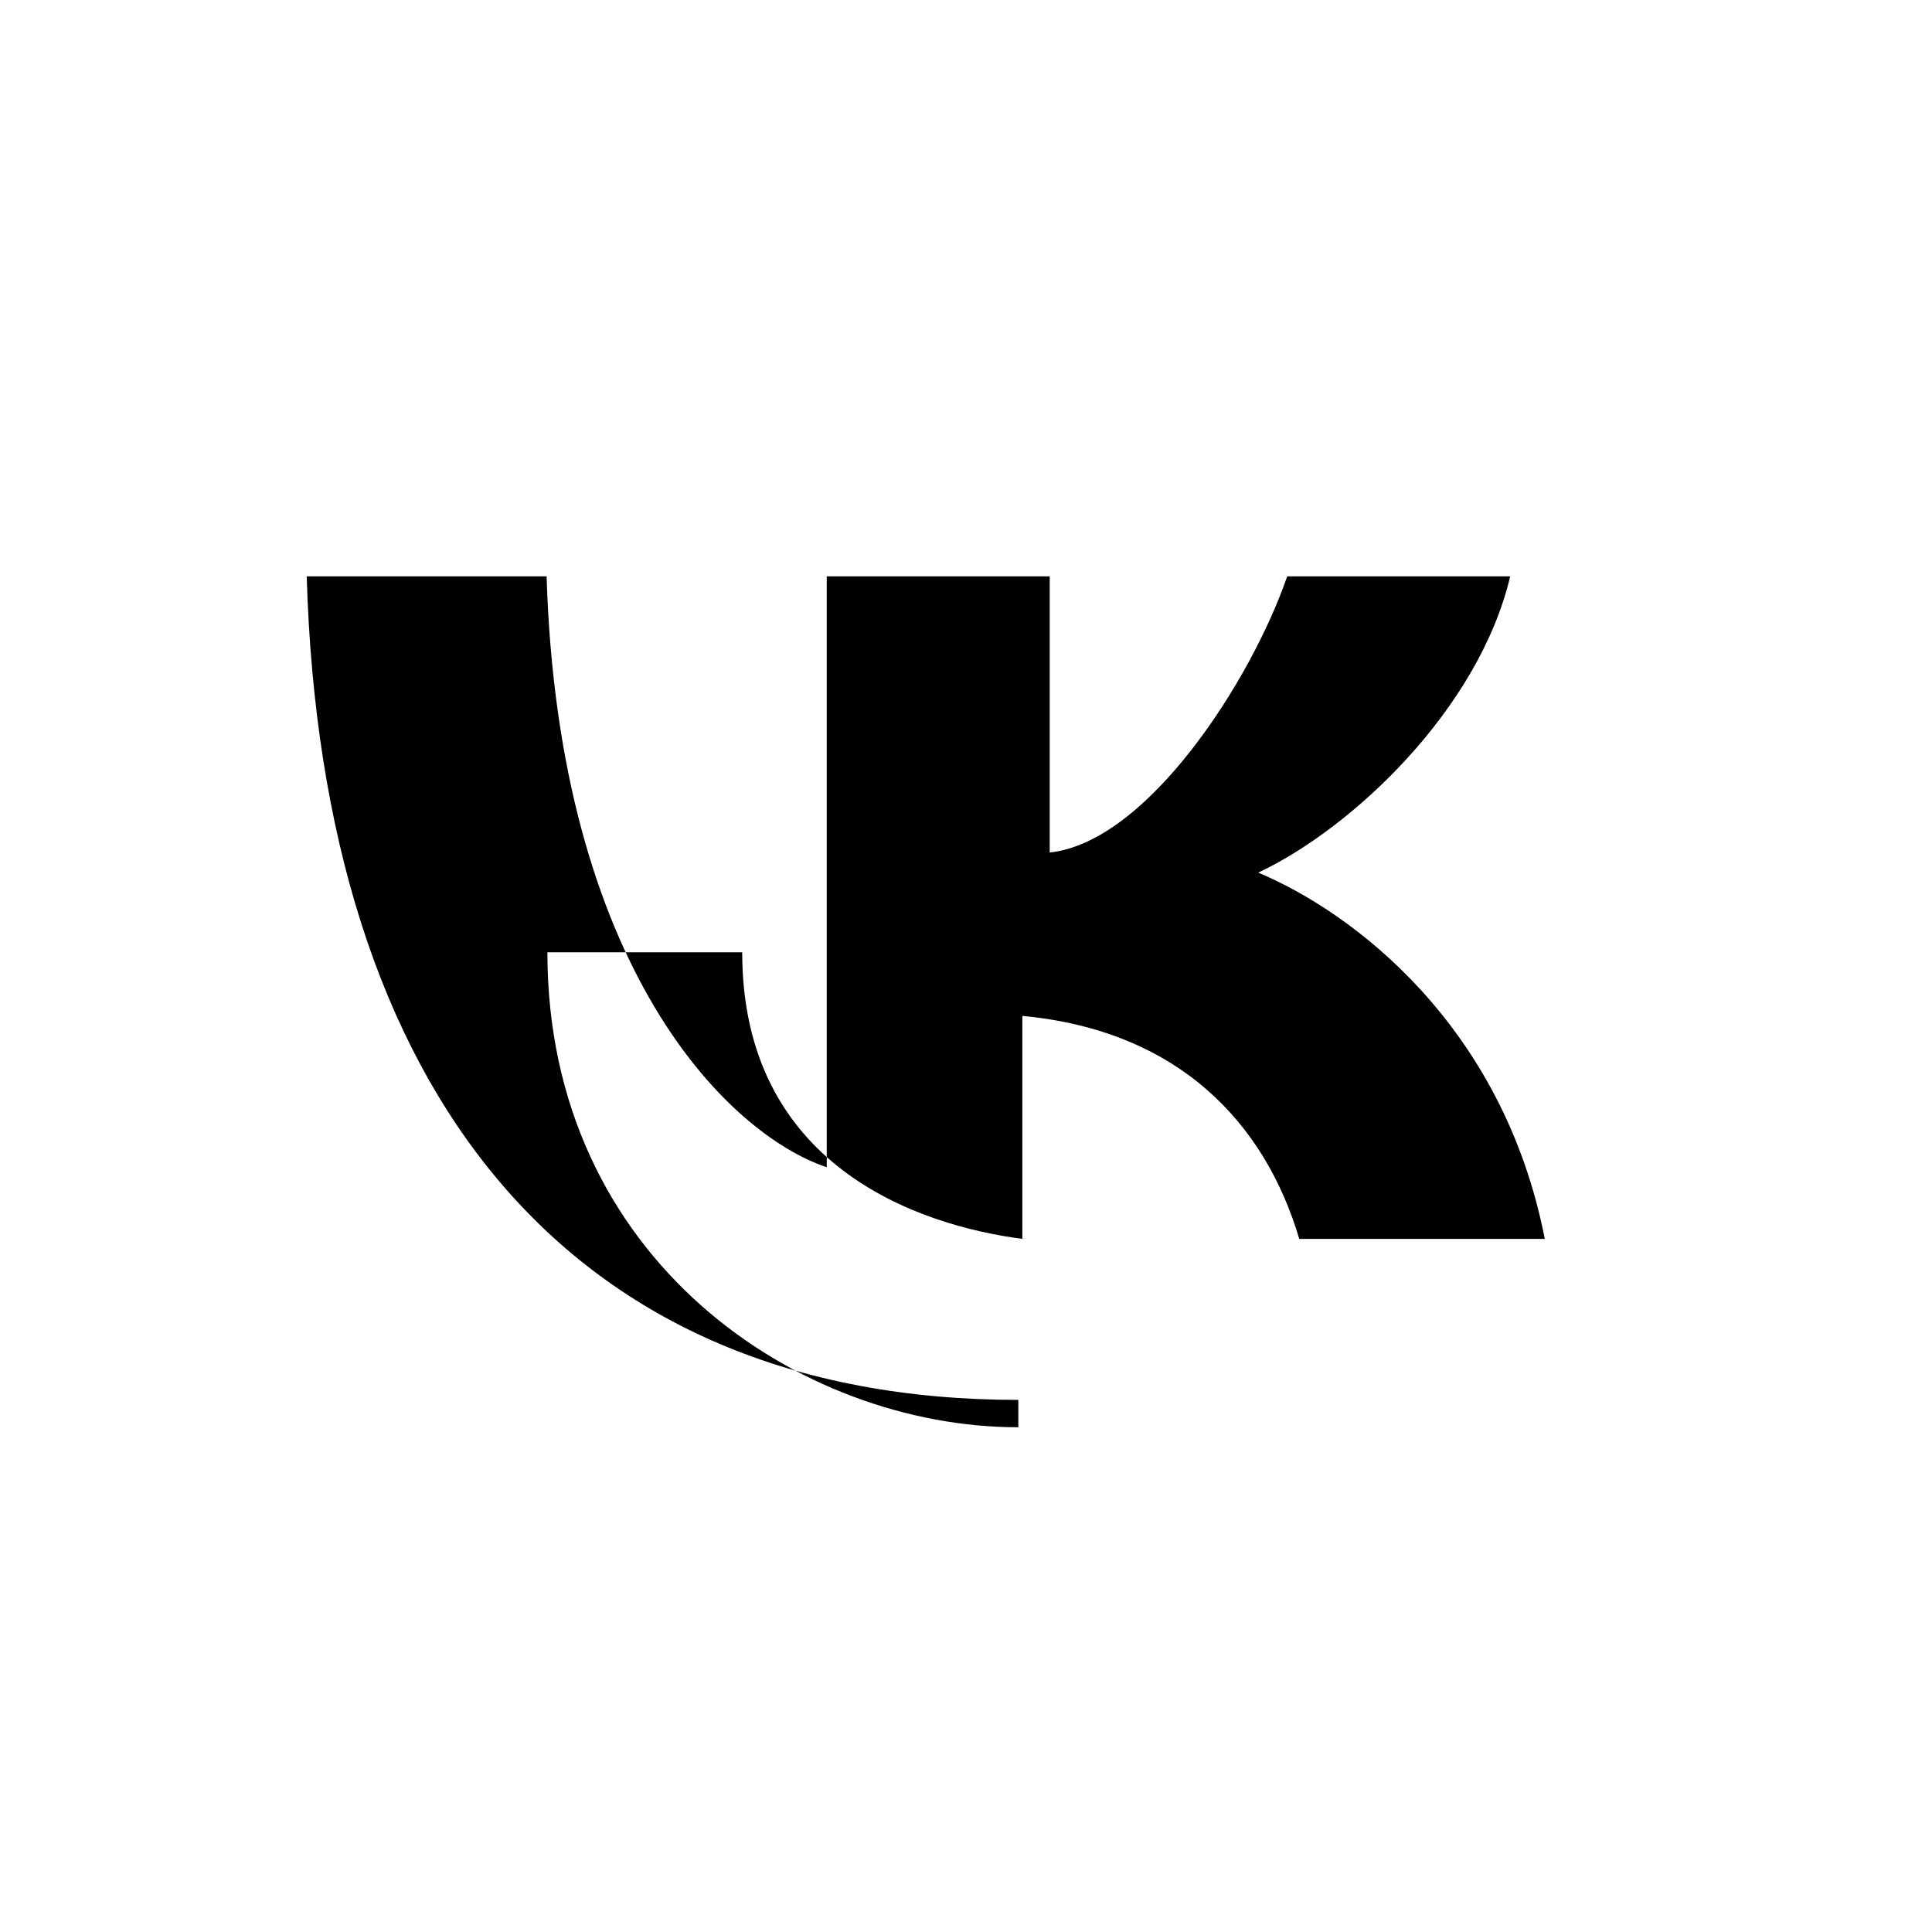
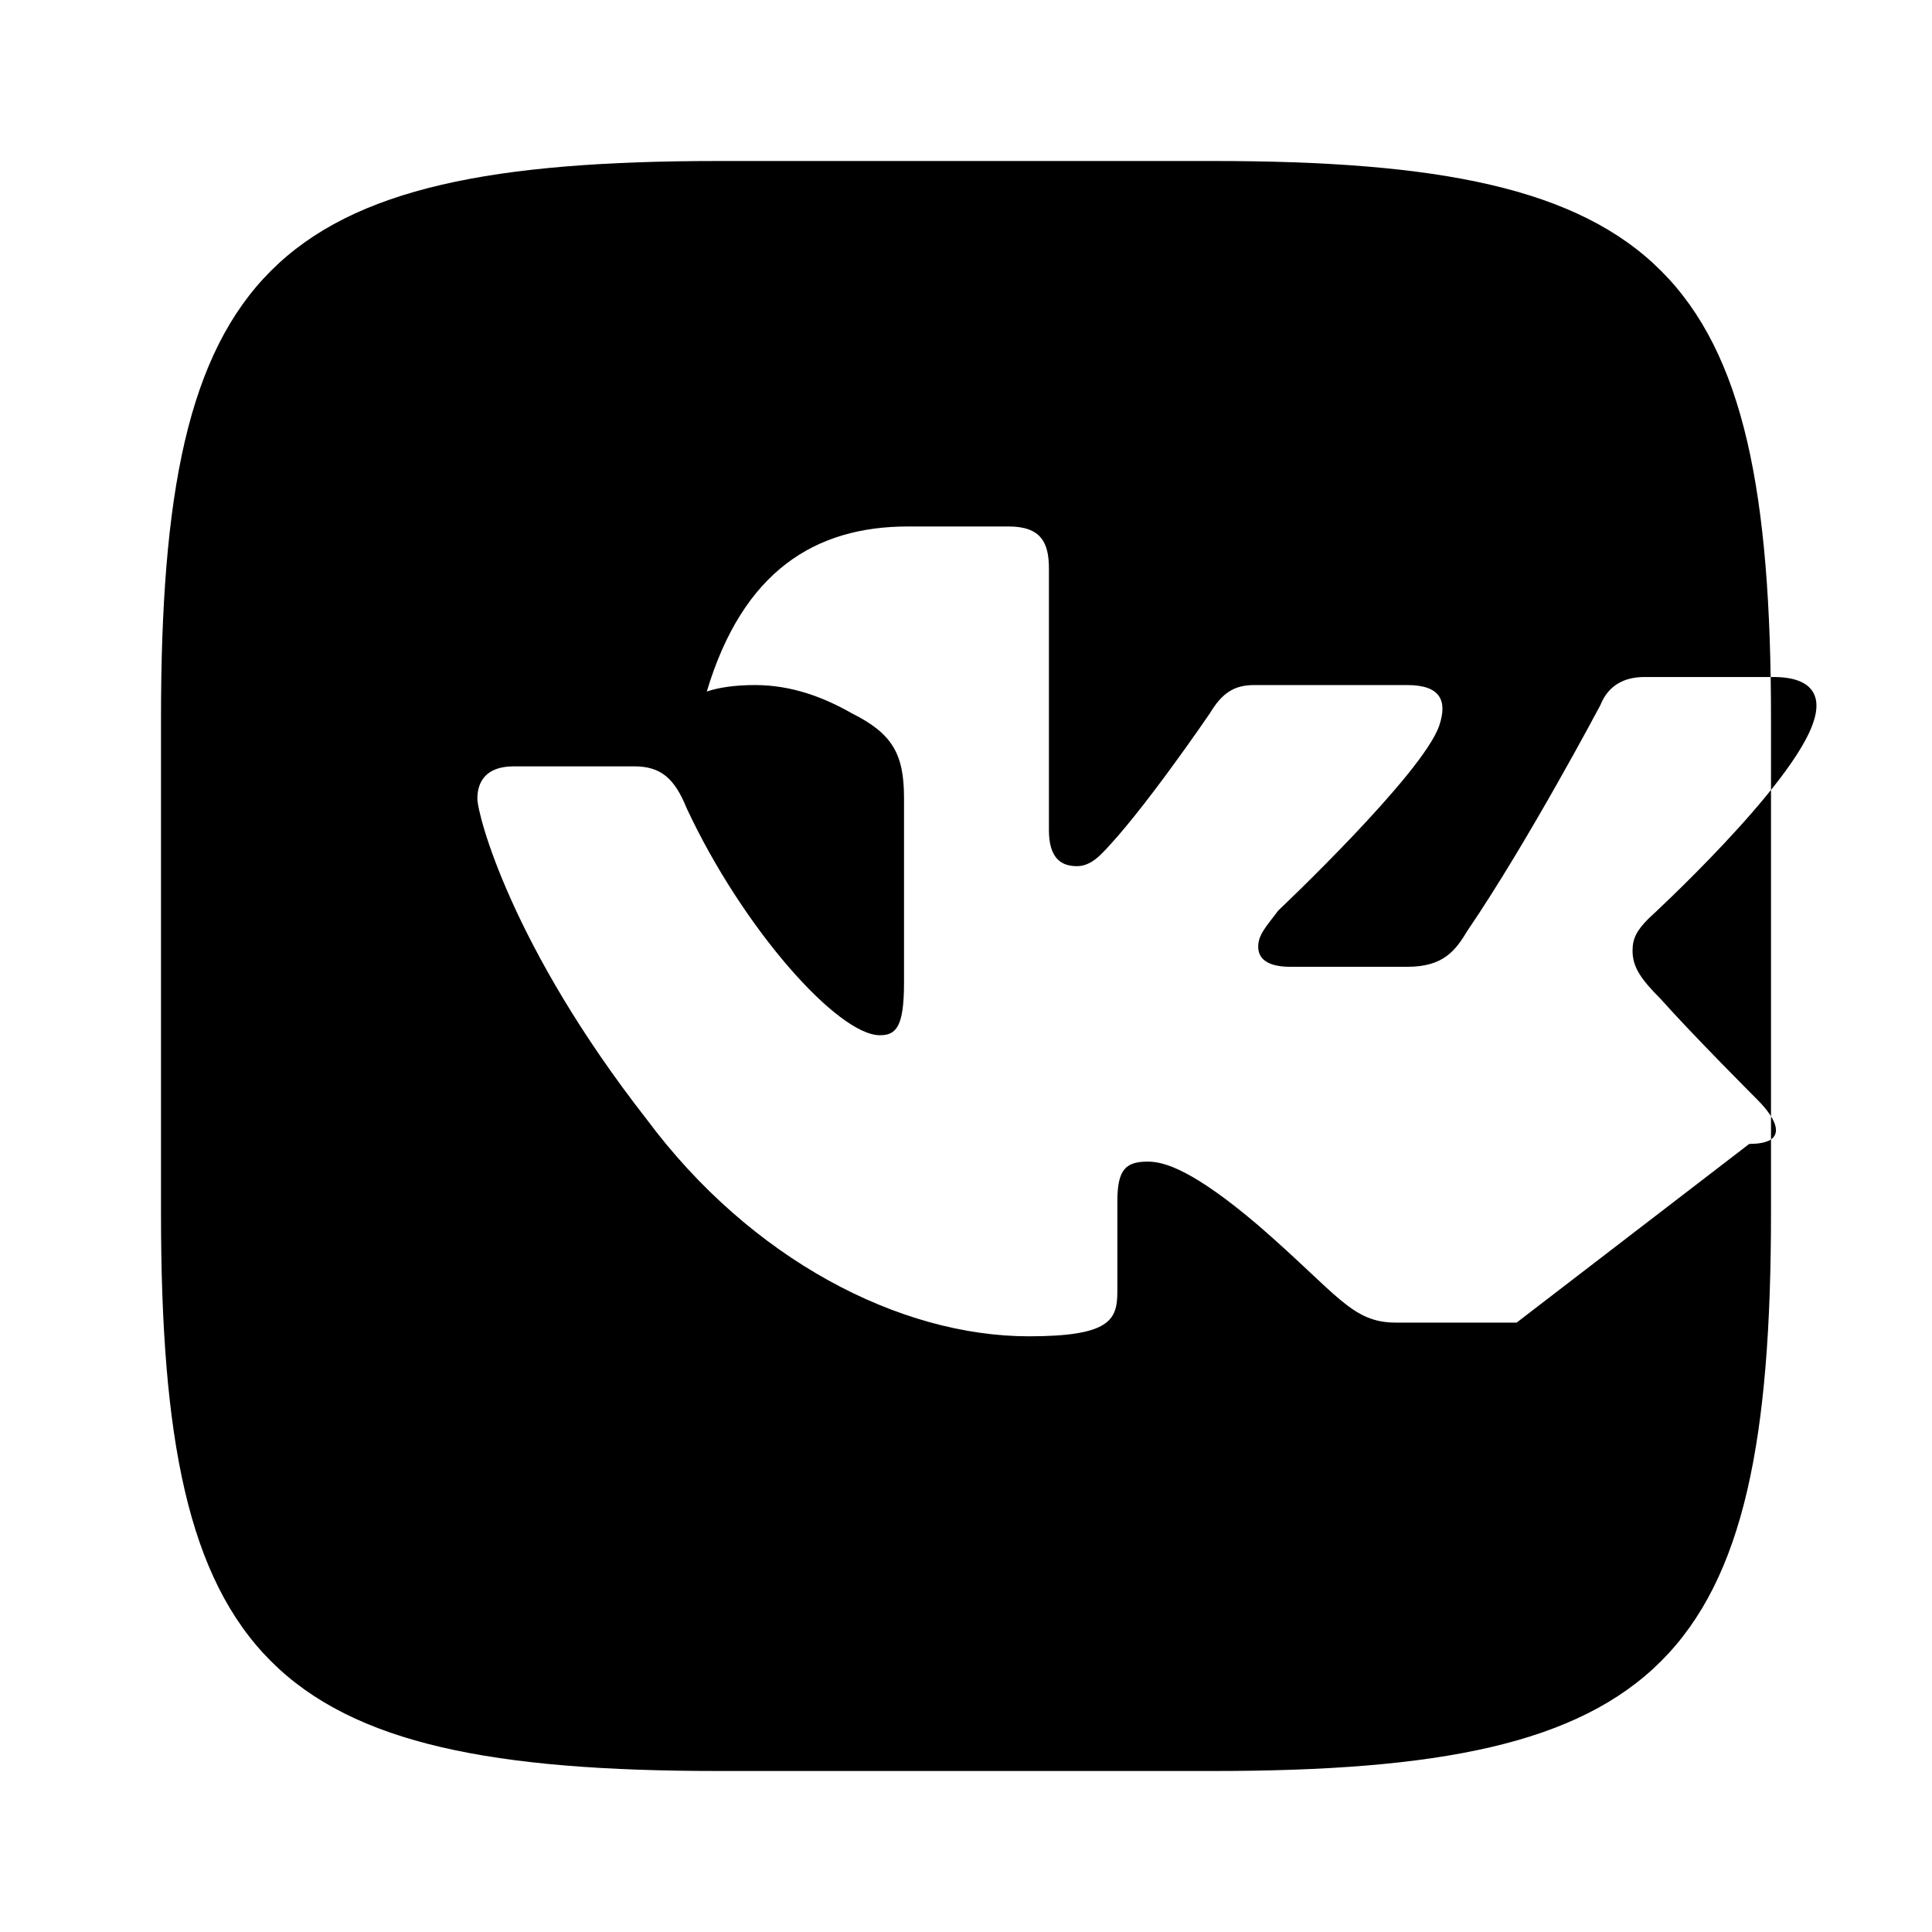
<svg xmlns="http://www.w3.org/2000/svg" viewBox="0 0 24 24">
-   <path fill="currentColor" d="M12.65 17.39c-5.59 0-8.65-3.82-8.84-10.23h2.98c.15 4.88 2.26 6.93 3.48 7.34V7.16h2.77v3.43c1.22-.13 2.51-2.15 2.95-3.43h2.77c-.39 1.65-1.96 3.13-3.13 3.68 1.17.49 3.04 1.89 3.56 4.55h-3.05c-.43-1.45-1.51-2.59-3.44-2.77v2.77c-1.3-.17-3.48-.91-3.48-3.56H6.8c0 3.82 3.13 5.9 5.85 5.9V17.39z" />
+   <path fill="currentColor" d="M15.07 2H8.93C3.33 2 2 3.33 2 8.93v6.14C2 20.67 3.33 22 8.93 22h6.14C20.67 22 22 20.67 22 15.07V8.93C22 3.33 20.67 2 15.07 2zm3.77 14.43h-1.5c-.55 0-.72-.35-1.7-1.2-.82-.7-1.18-.8-1.38-.8-.28 0-.38.1-.38.5v1.12c0 .35-.1.55-1.1.55-1.6 0-3.45-.95-4.75-2.7-1.68-2.15-2.1-3.78-2.1-3.98 0-.2.1-.4.45-.4h1.5c.33 0 .5.15.65.52.7 1.5 1.88 2.82 2.4 2.82.2 0 .3-.1.3-.65v-2.3c0-.55-.15-.8-.65-1.05-.35-.2-.75-.35-1.2-.35-.25 0-.45.03-.6.08.45-1.5 1.35-2.05 2.5-2.05h1.25c.4 0 .5.2.5.52v3.25c0 .35.15.45.35.45.1 0 .2-.05.3-.15.5-.5 1.35-1.75 1.35-1.75.15-.25.3-.35.55-.35h1.9c.42 0 .5.2.4.5-.2.6-2 2.3-2 2.3-.15.2-.25.3-.25.45 0 .1.05.25.4.25h1.45c.45 0 .6-.2.75-.45.75-1.1 1.65-2.8 1.65-2.8.1-.25.3-.35.55-.35h1.6c.5 0 .6.25.5.55-.25.8-2.05 2.45-2.05 2.45-.15.15-.2.25-.2.4 0 .2.1.35.35.6.4.45 1.2 1.25 1.2 1.25.25.25.4.55-.1.55z" />
</svg>
